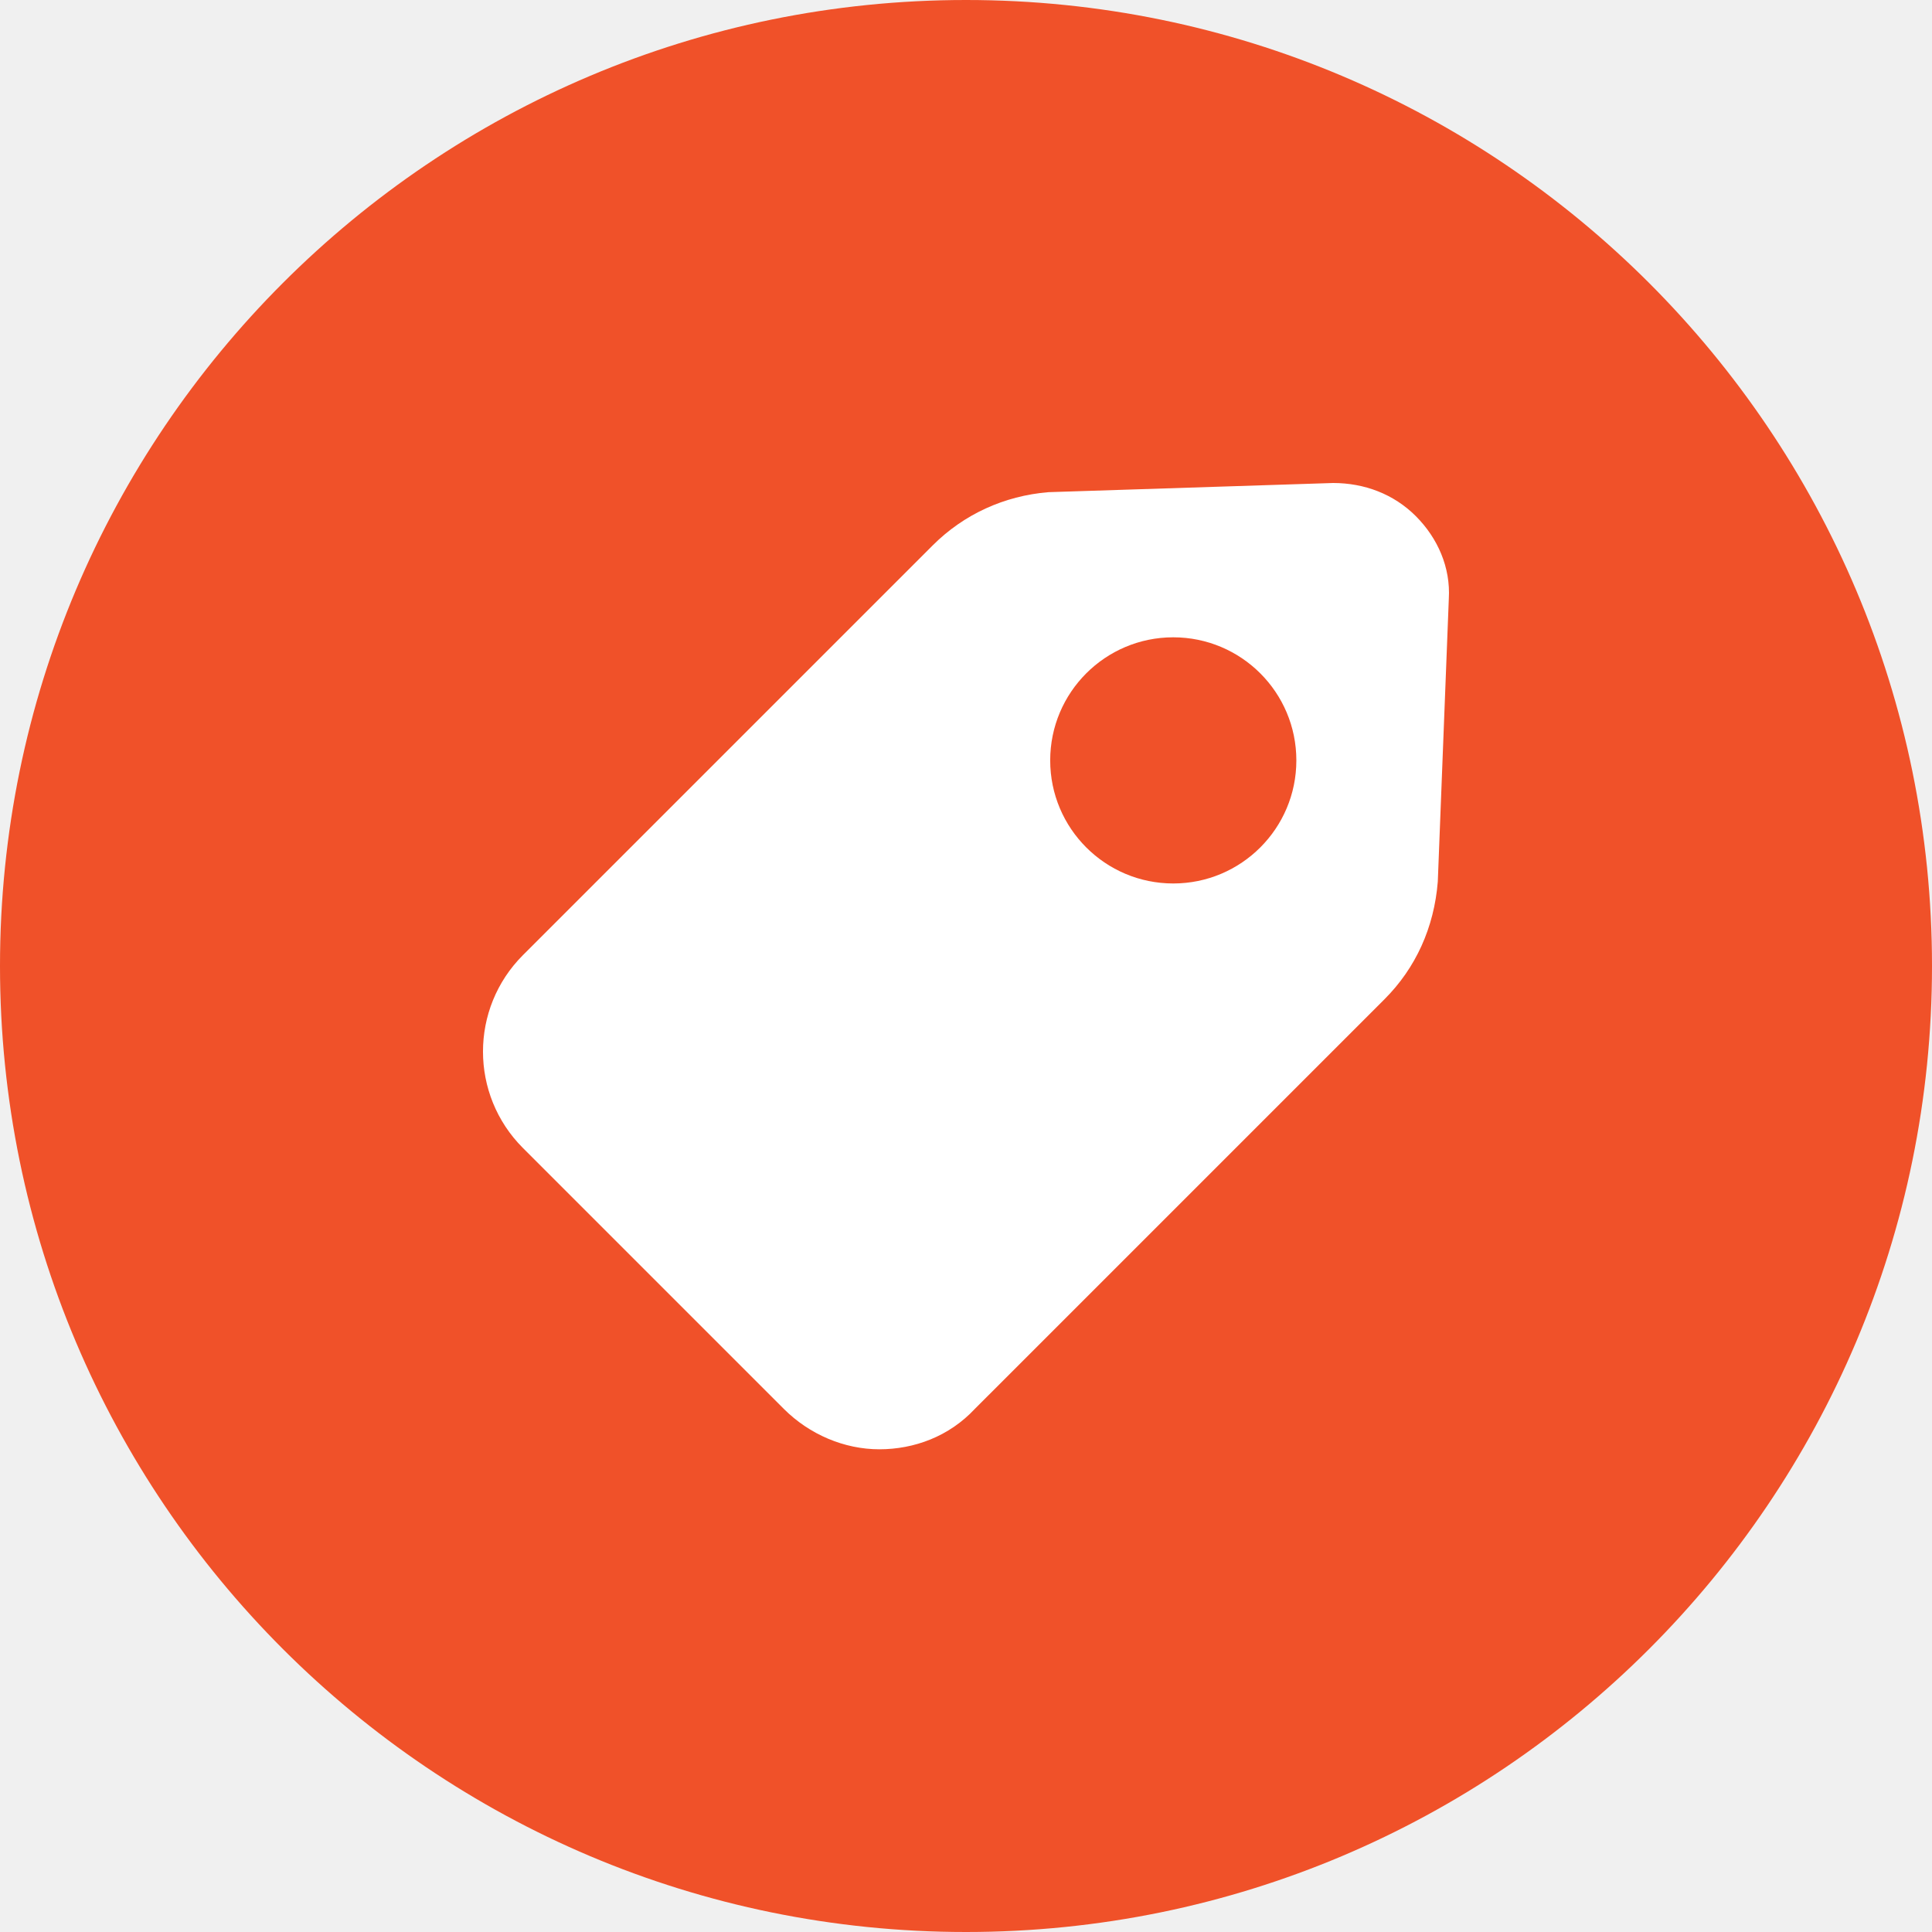
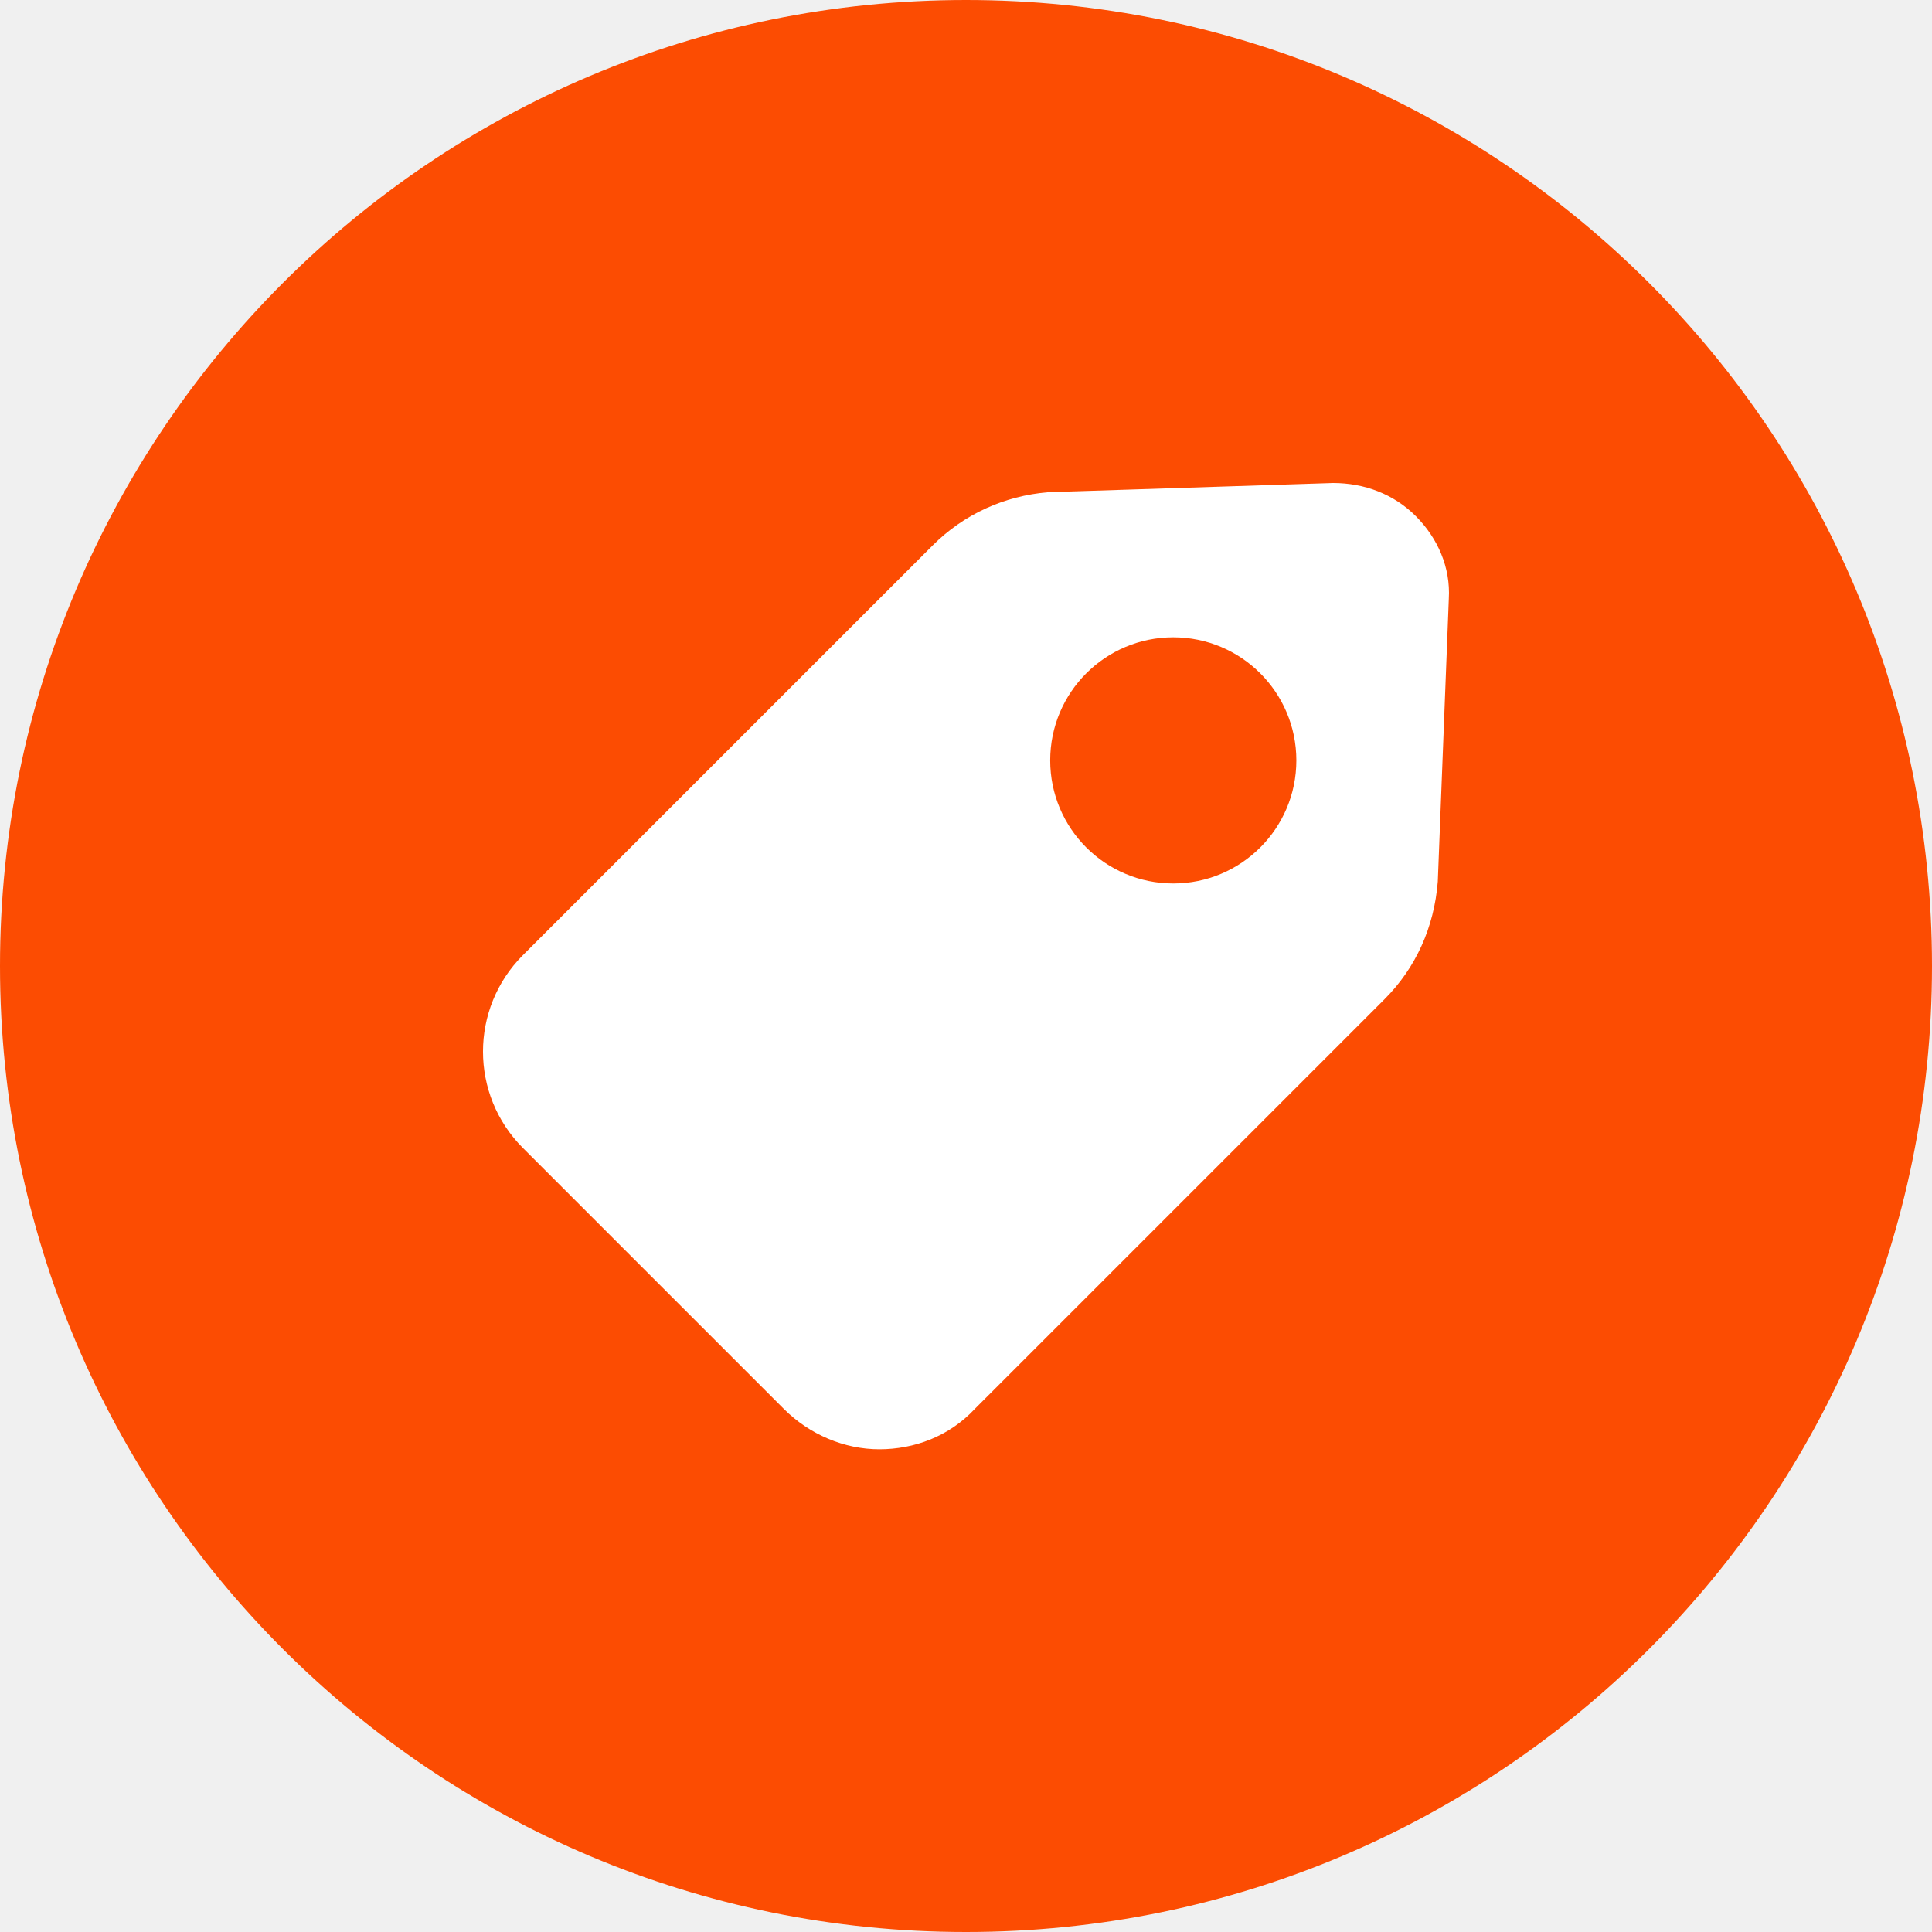
<svg xmlns="http://www.w3.org/2000/svg" width="200" height="200">
  <g fill="none">
-     <circle fill="#F05129" cx="100" cy="100" r="100" />
+     <circle fill="#FC4C02" cx="100" cy="100" r="100" />
    <path d="M138.001 50l-29.476.95c-4.564.381-8.748 2.283-11.98 5.516l-42.41 42.408c-5.515 5.515-5.515 14.453 0 19.968l27.004 27.004c2.663 2.662 6.276 4.184 9.89 4.184 3.612 0 7.226-1.332 9.888-4.184l42.408-42.408c3.233-3.233 5.135-7.417 5.515-12.171l1.141-29.286c.19-3.233-1.141-6.276-3.423-8.558S141.234 50 138.001 50zm-16.545 41.457c-7.036 0-12.74-5.705-12.74-12.741 0-7.037 5.704-12.742 12.74-12.742 7.037 0 12.742 5.705 12.742 12.742 0 7.036-5.705 12.741-12.742 12.741z" fill="#FFF" />
  </g>
</svg>
